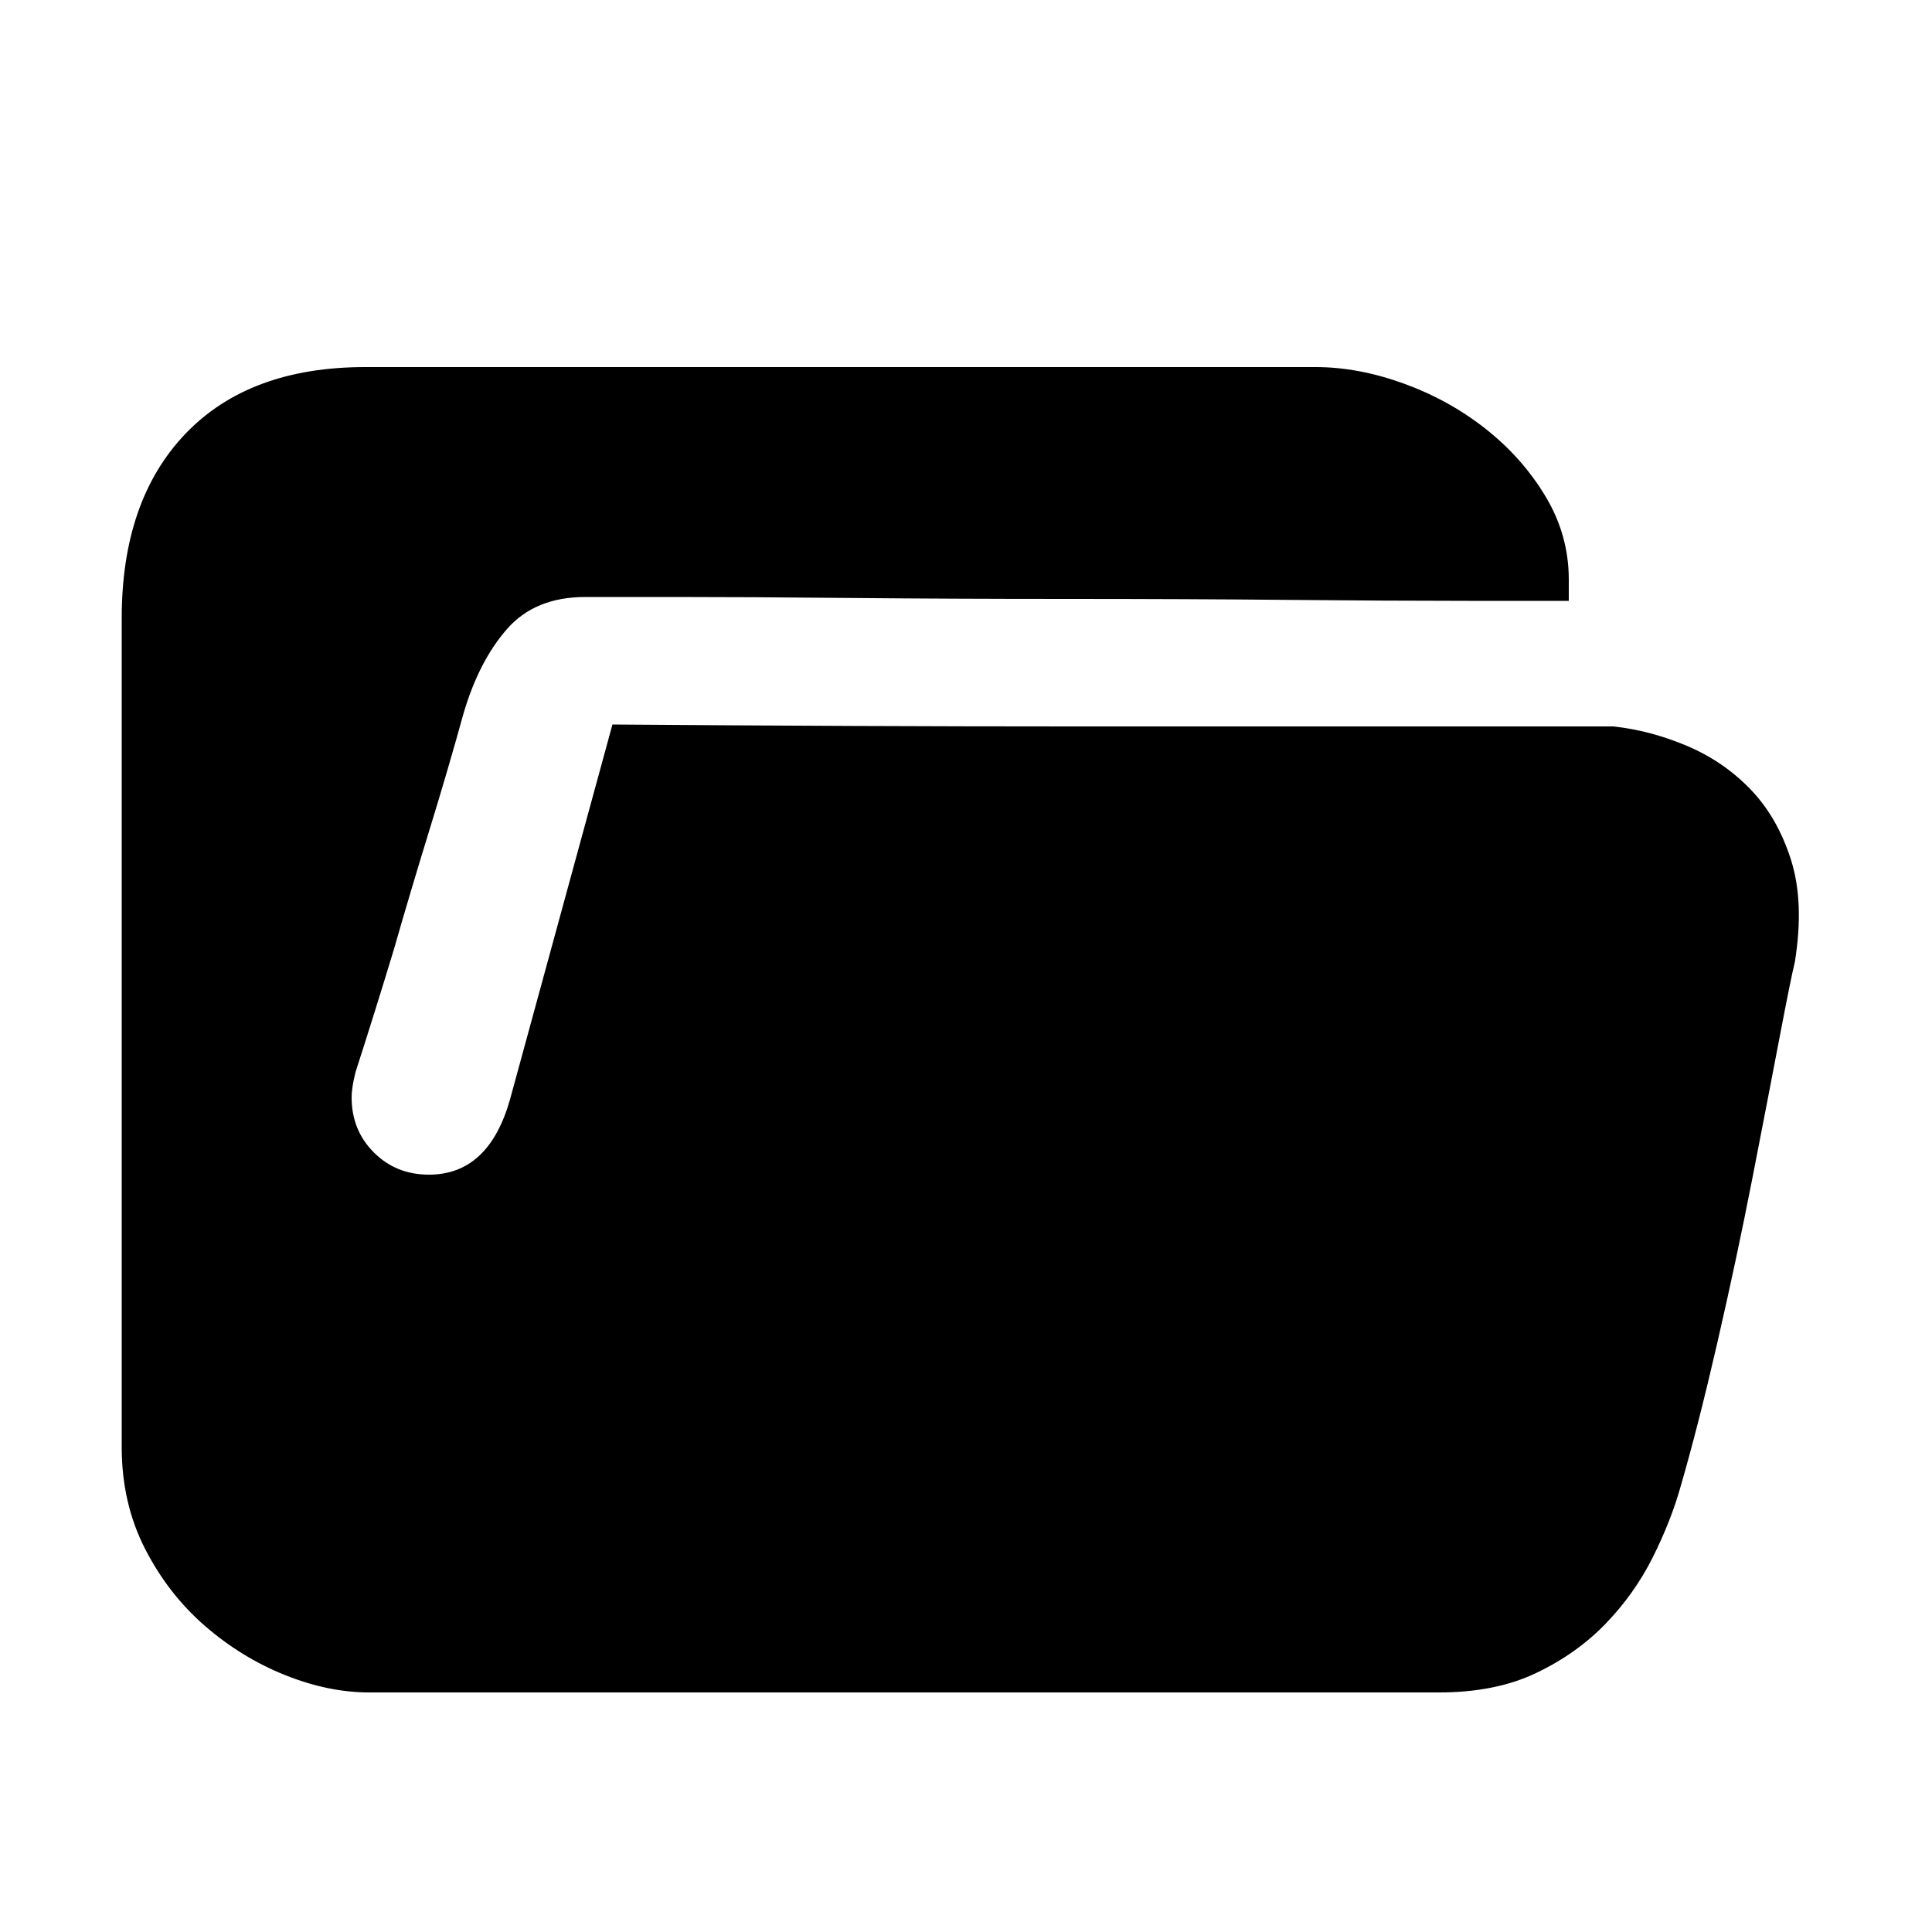
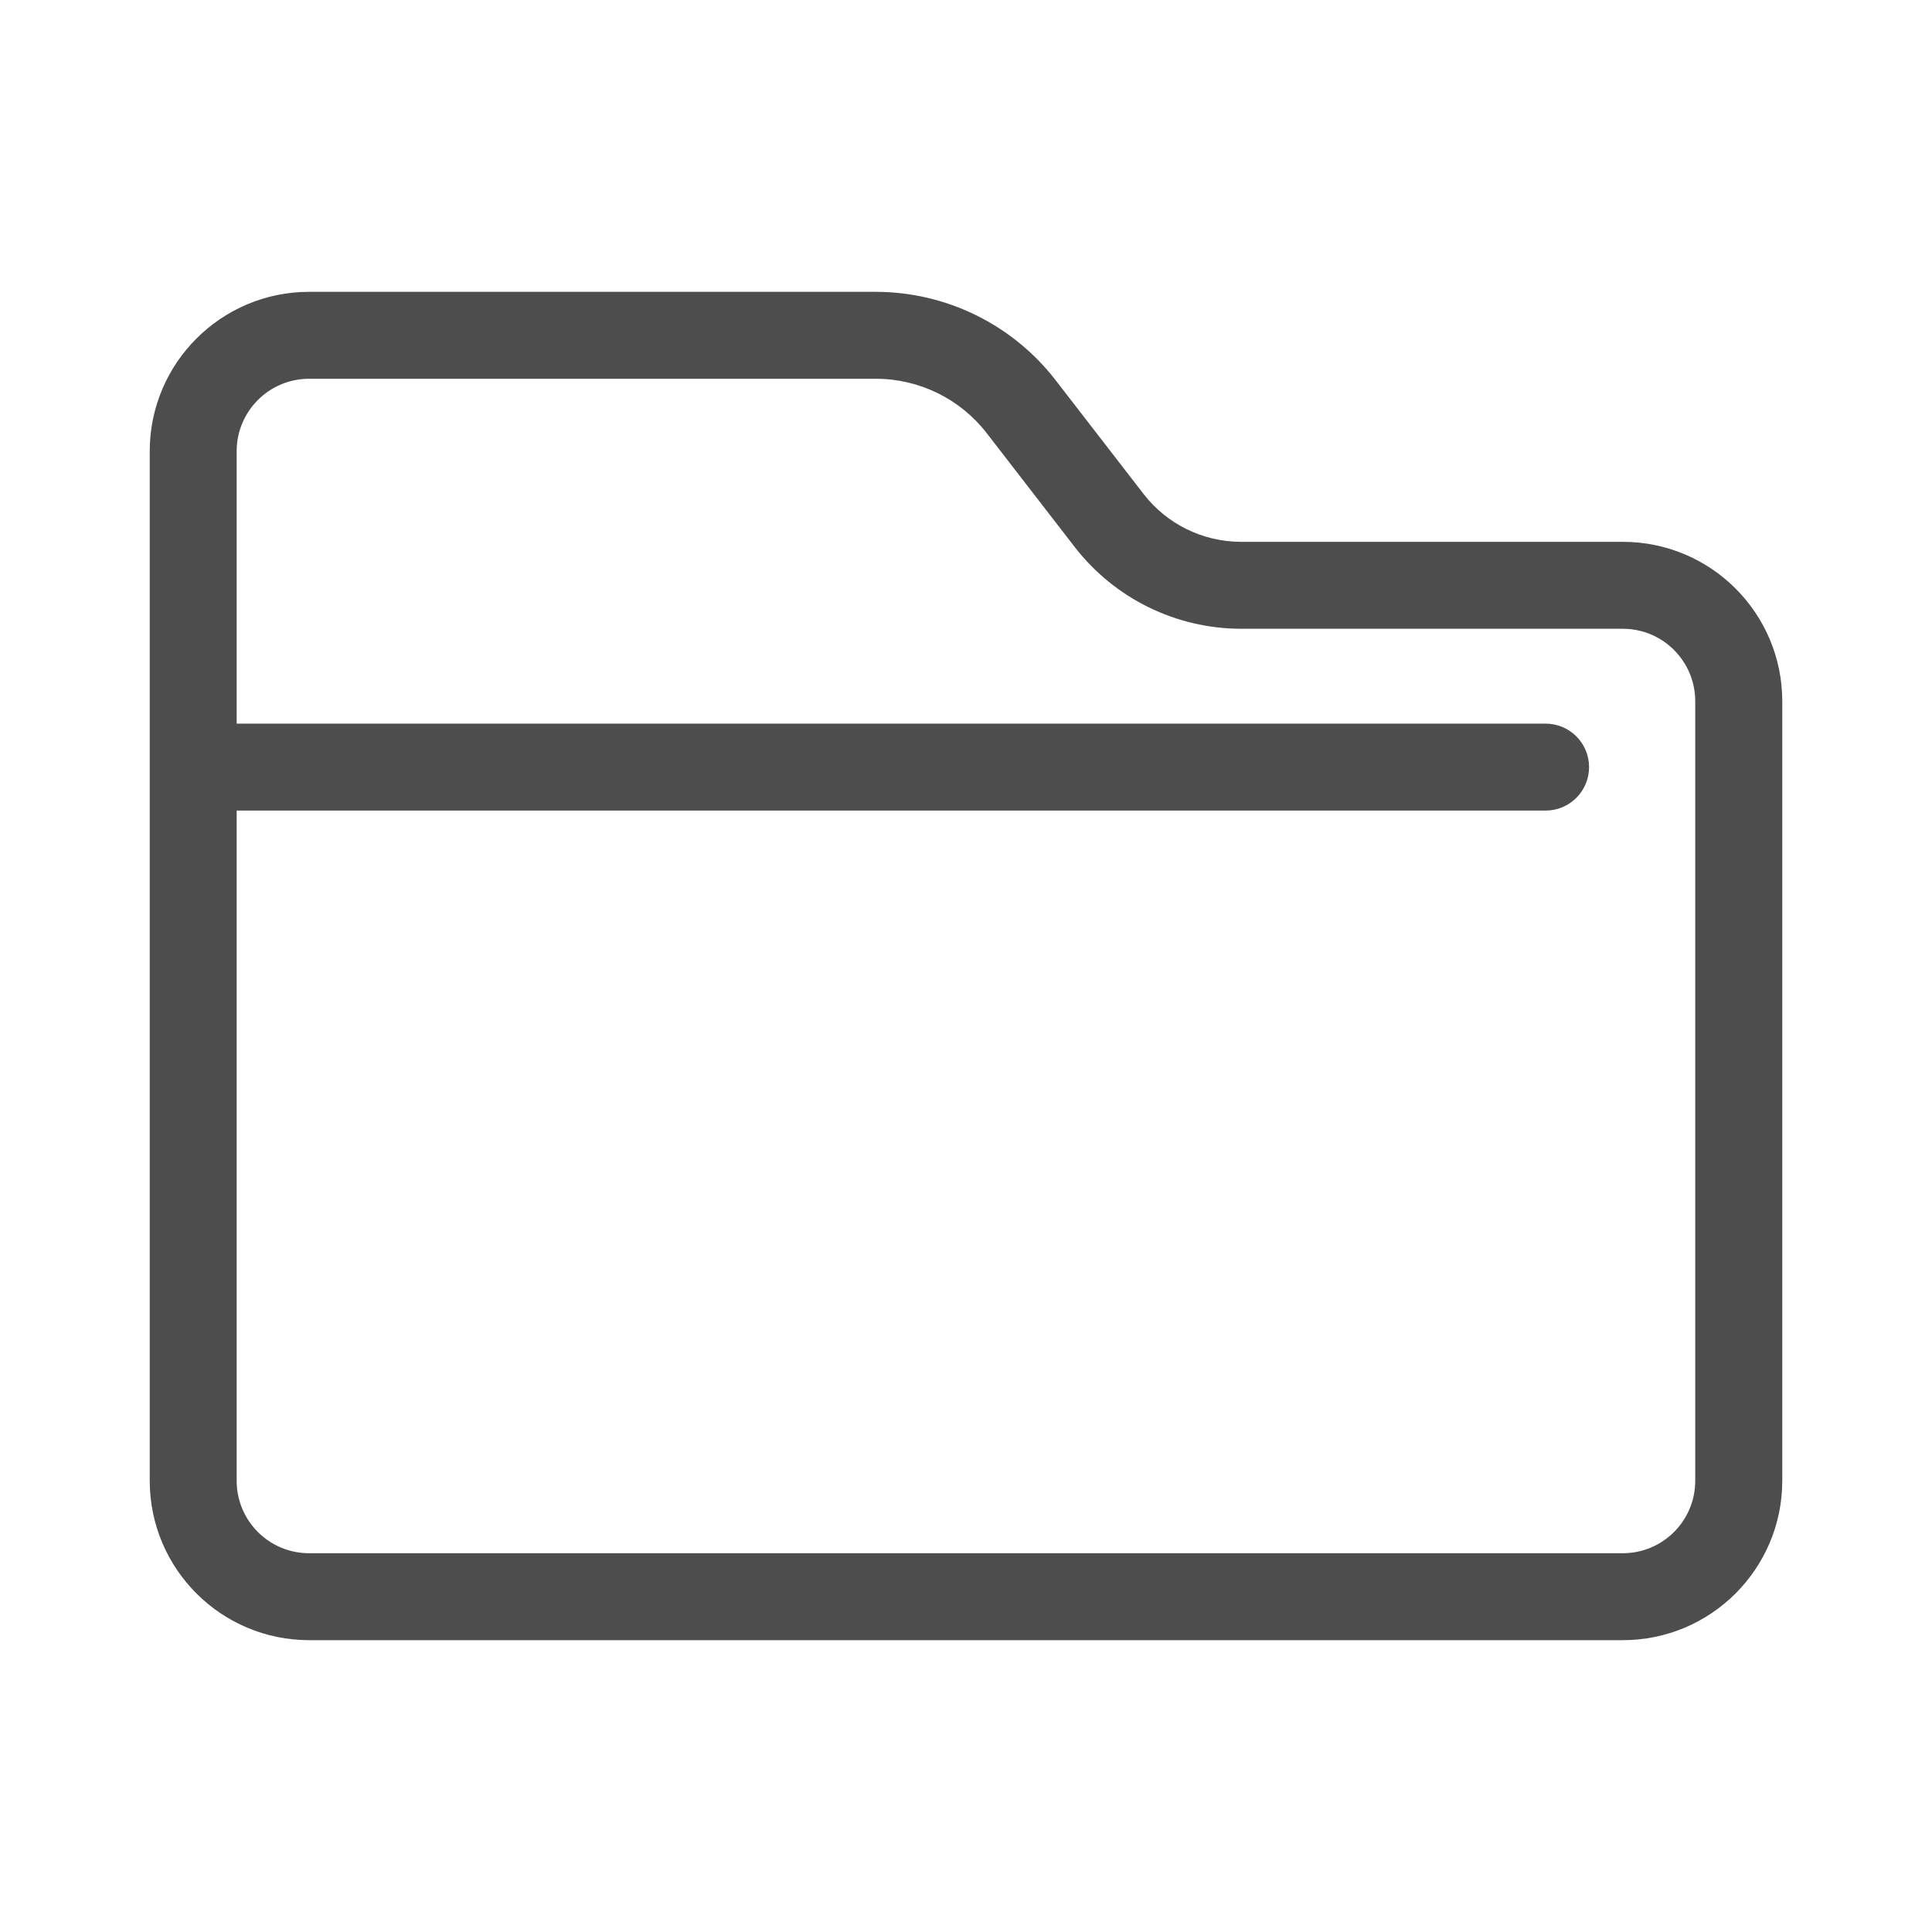
- <svg xmlns="http://www.w3.org/2000/svg" t="1730725777935" class="icon" viewBox="0 0 1024 1024" version="1.1" p-id="2677" width="16" height="16">
-   <path d="M855.04 385.024q19.456 2.048 38.912 10.24t33.792 23.04 21.504 37.376 2.048 54.272q-2.048 8.192-8.192 40.448t-14.336 74.24-18.432 86.528-19.456 76.288q-5.12 18.432-14.848 37.888t-25.088 35.328-36.864 26.112-51.2 10.24l-567.296 0q-21.504 0-44.544-9.216t-42.496-26.112-31.744-40.96-12.288-53.76l0-439.296q0-62.464 33.792-97.792t95.232-35.328l503.808 0q22.528 0 46.592 8.704t43.52 24.064 31.744 35.84 12.288 44.032l0 11.264-53.248 0q-40.96 0-95.744-0.512t-116.736-0.512-115.712-0.512-92.672-0.512l-47.104 0q-26.624 0-41.472 16.896t-23.04 44.544q-8.192 29.696-18.432 62.976t-18.432 61.952q-10.24 33.792-20.48 65.536-2.048 8.192-2.048 13.312 0 17.408 11.776 29.184t29.184 11.776q31.744 0 43.008-39.936l54.272-198.656q133.12 1.024 243.712 1.024l286.72 0z" p-id="2678" />
+ <svg xmlns="http://www.w3.org/2000/svg" t="1730982413156" class="icon" viewBox="0 0 1024 1024" version="1.1" p-id="2604" width="16" height="16">
+   <path d="M860.16 869.325H163.84a84.531 84.531 0 0 1-84.48-84.429V239.104A84.531 84.531 0 0 1 163.84 154.675h300.595a120.627 120.627 0 0 1 94.874 46.592l46.899 60.672a65.382 65.382 0 0 0 51.2 25.242H860.16a84.531 84.531 0 0 1 84.48 84.429v413.286a84.531 84.531 0 0 1-84.48 84.429zM163.84 200.755a38.4 38.4 0 0 0-38.4 38.349v545.792a38.4 38.4 0 0 0 38.4 38.349h696.32a38.4 38.4 0 0 0 38.349-38.349V371.61a38.4 38.4 0 0 0-38.349-38.349h-202.547a111.718 111.718 0 0 1-87.859-43.162l-46.899-60.672a74.291 74.291 0 0 0-58.419-28.672z" fill="#4D4D4D" p-id="2605" />
+   <path d="M819.2 429.619H114.432a23.04 23.04 0 1 1 0-46.08H819.2a23.04 23.04 0 0 1 0 46.08z" fill="#4D4D4D" p-id="2606" />
</svg>
